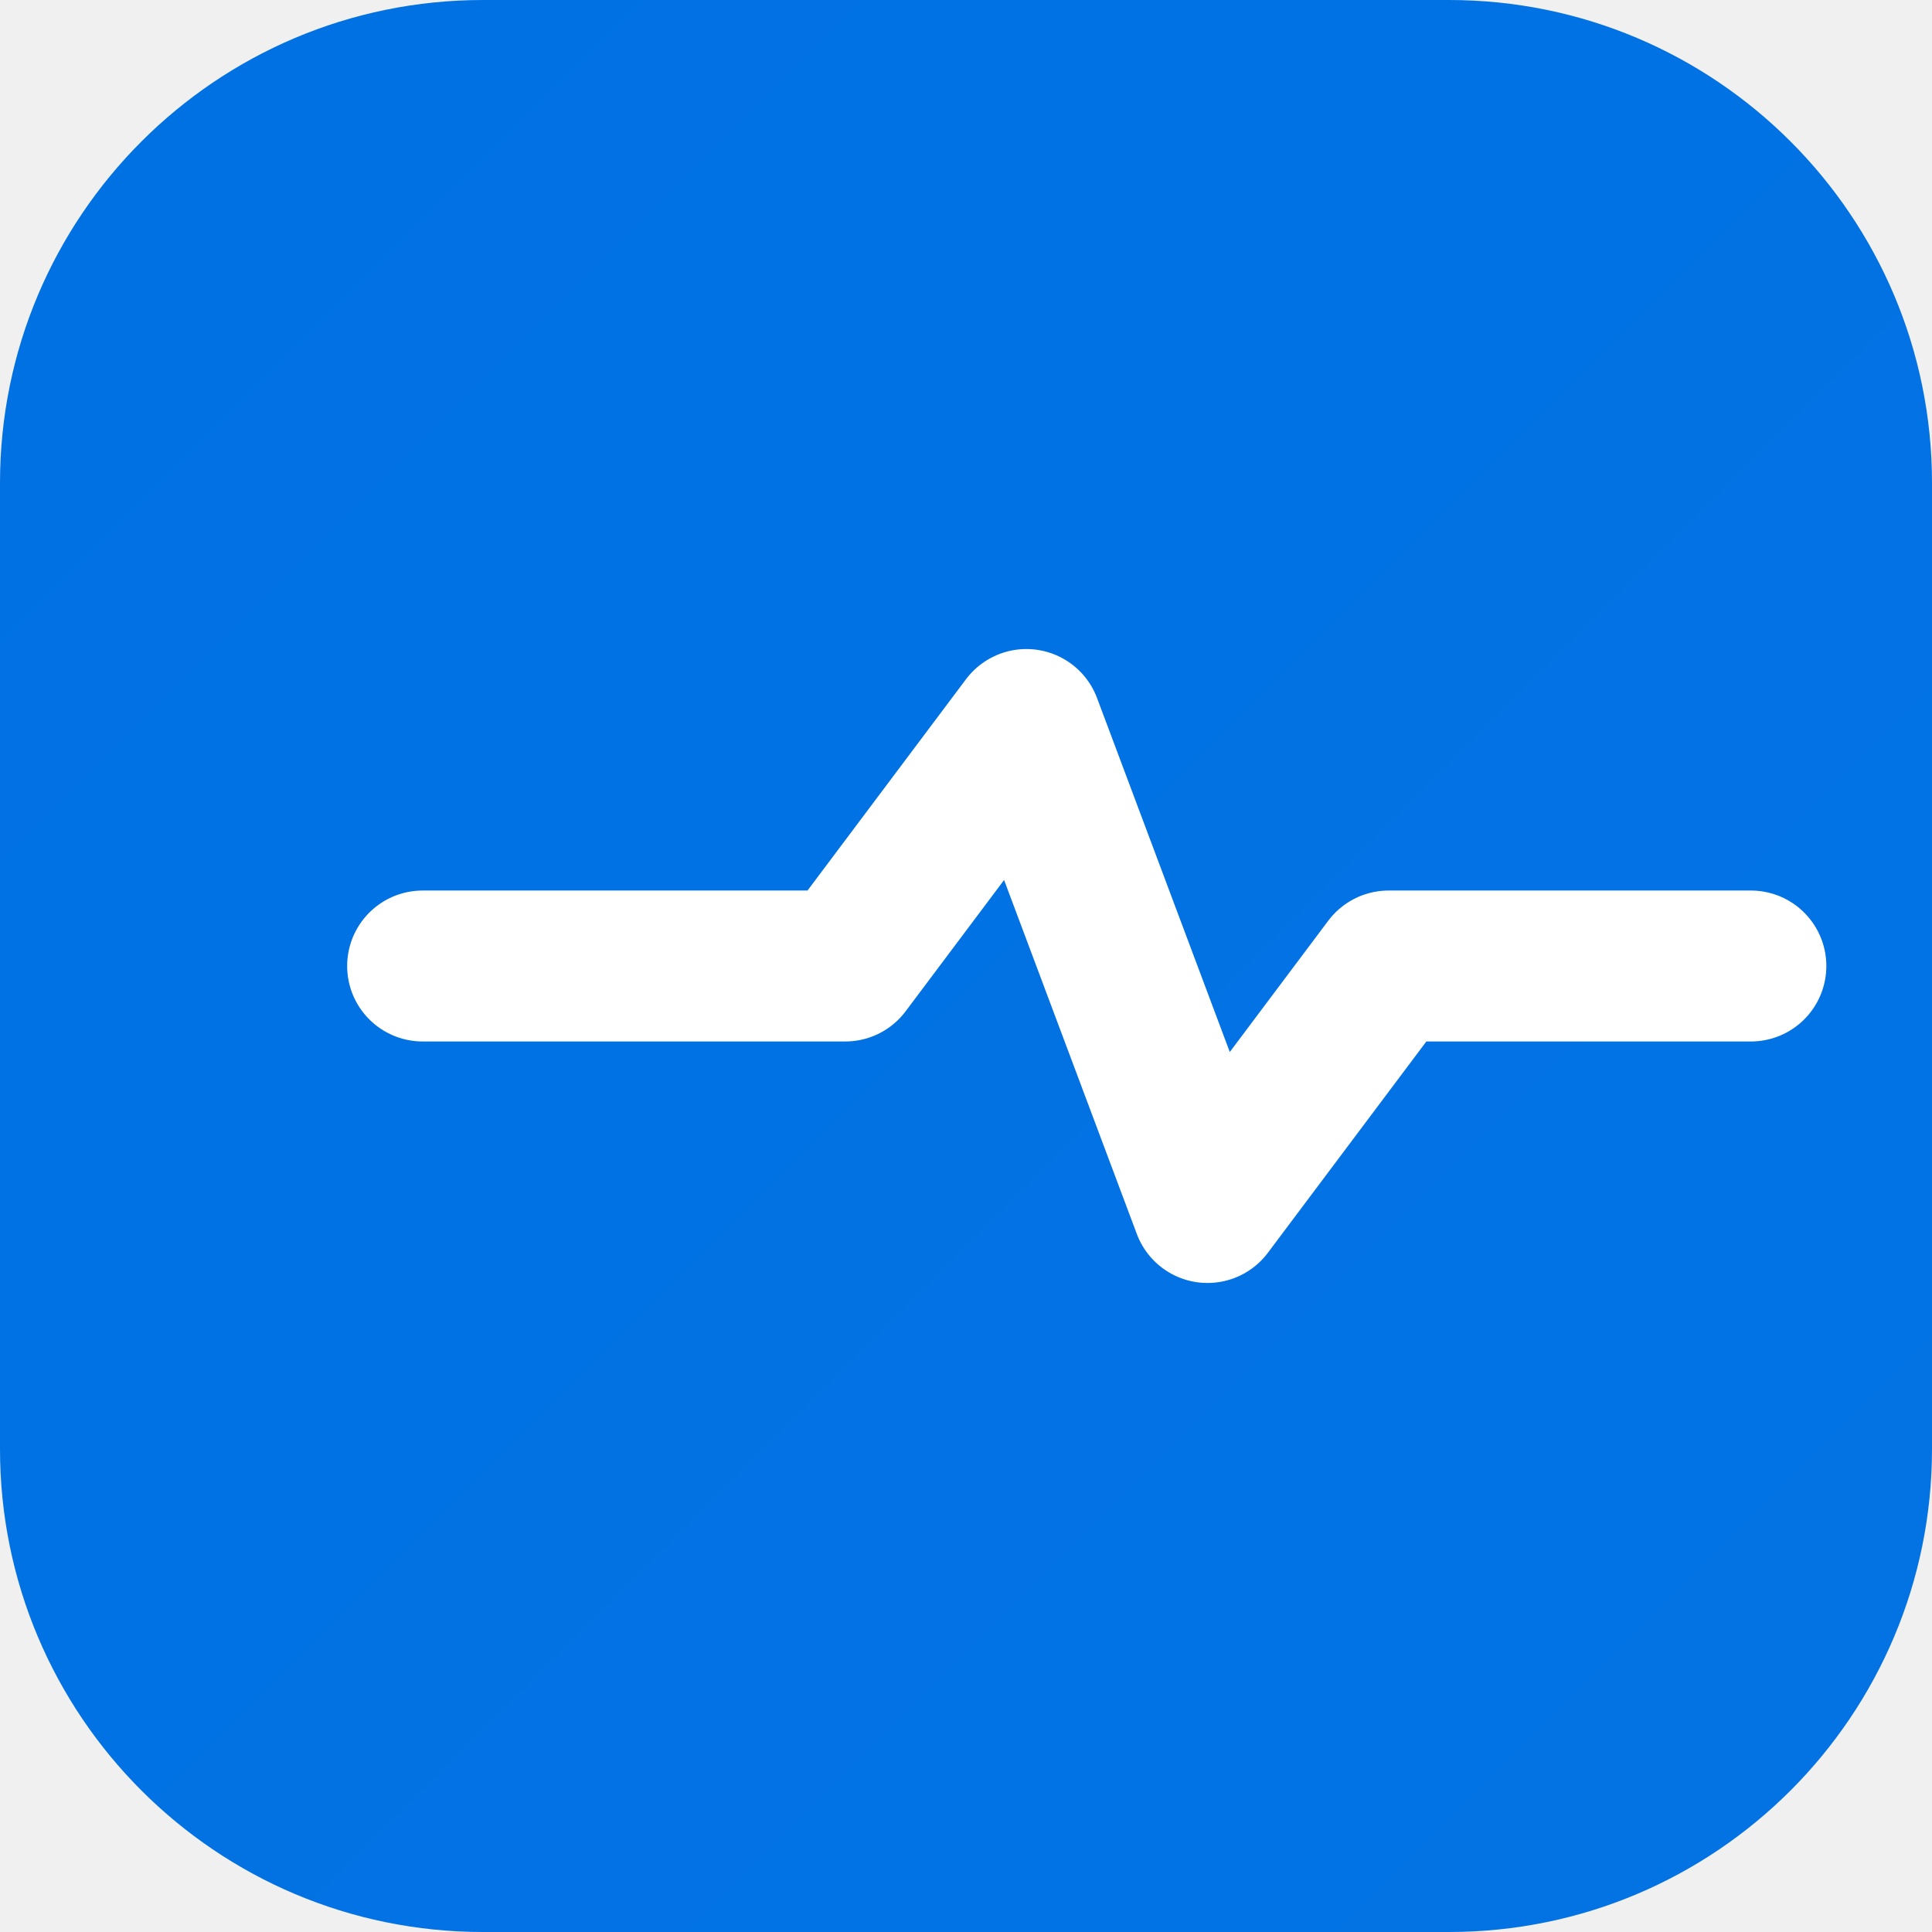
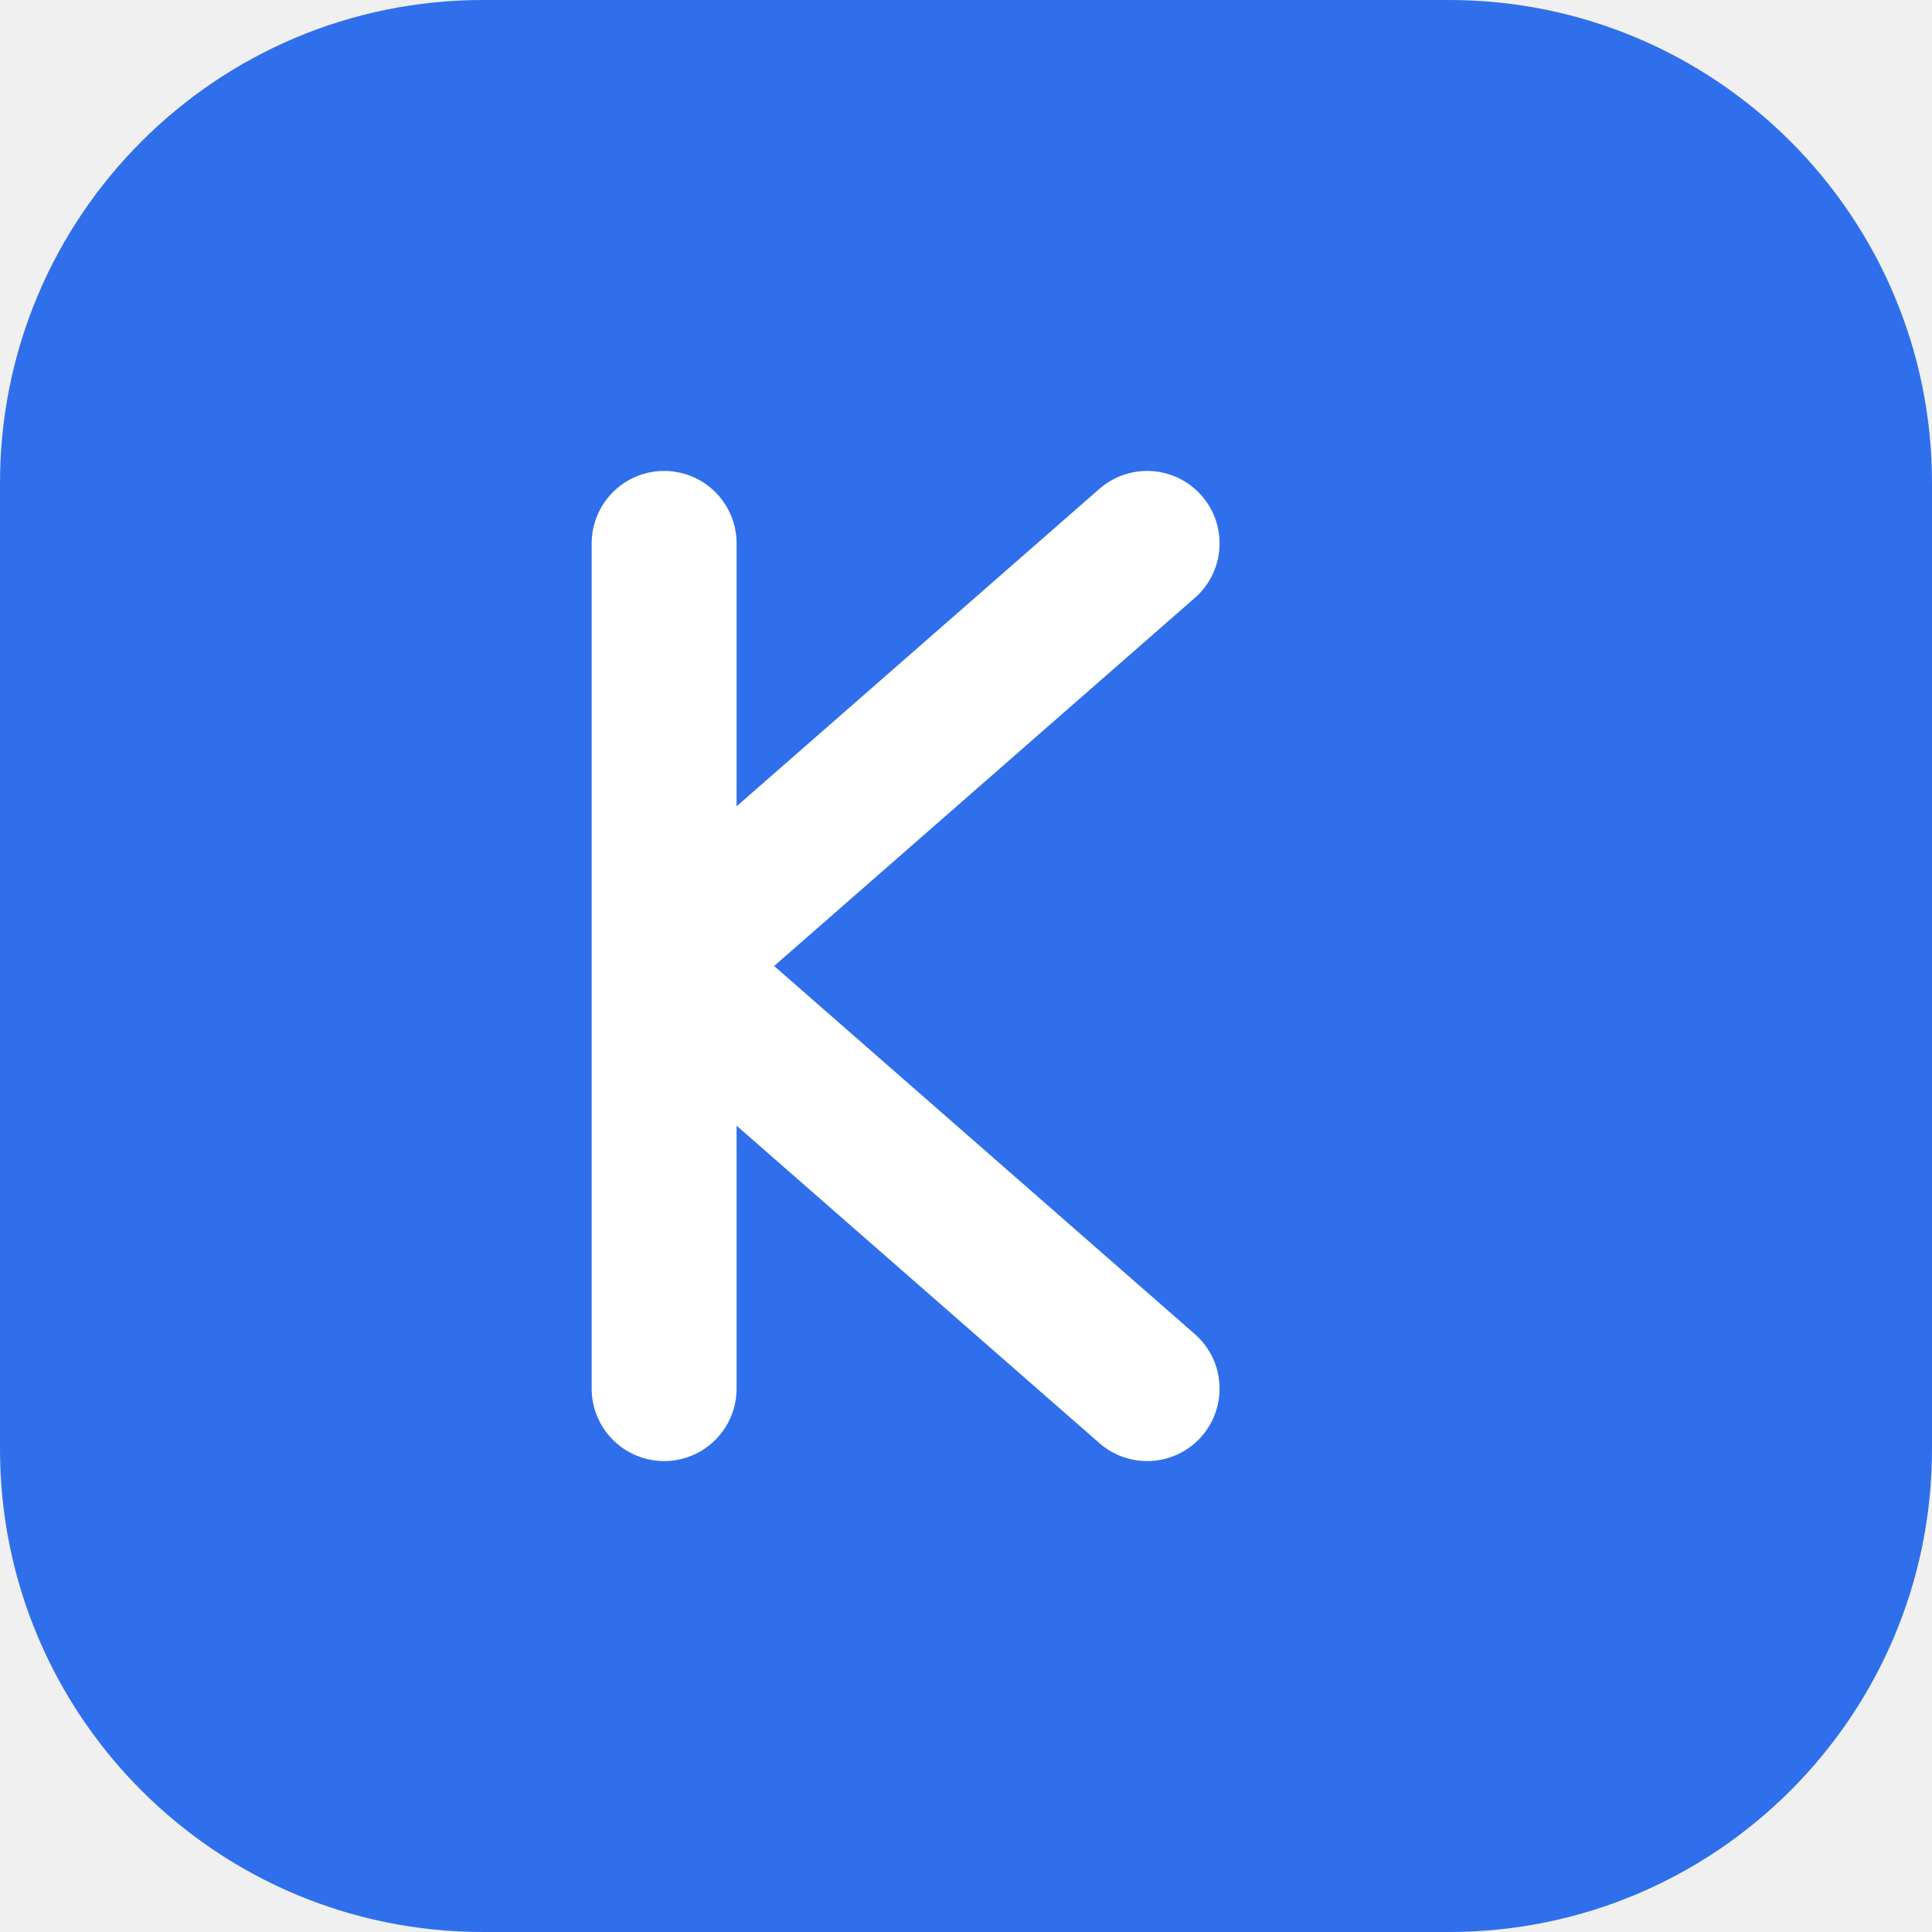
<svg xmlns="http://www.w3.org/2000/svg" viewBox="0 0 32 32">
-   <rect width="32" height="32" rx="8" fill="url(#g)" />
-   <path d="M7 16h7l3-4 3 8 3-4h6" fill="none" stroke="#fff" stroke-width="2.5" stroke-linecap="round" stroke-linejoin="round" />
-   <defs>
-     <linearGradient id="g" x1="0" y1="0" x2="32" y2="32">
-       <stop offset="0%" stop-color="#0071e3" />
-       <stop offset="100%" stop-color="#5fb8ff" />
-     </linearGradient>
-   </defs>
+   <rect width="32" height="32" rx="8" fill="#2f6feb" />
+   <path d="M11 9v14M11 16l8-7M11 16l8 7" stroke="#fff" stroke-width="2.4" stroke-linecap="round" stroke-linejoin="round" fill="none" />
</svg>
